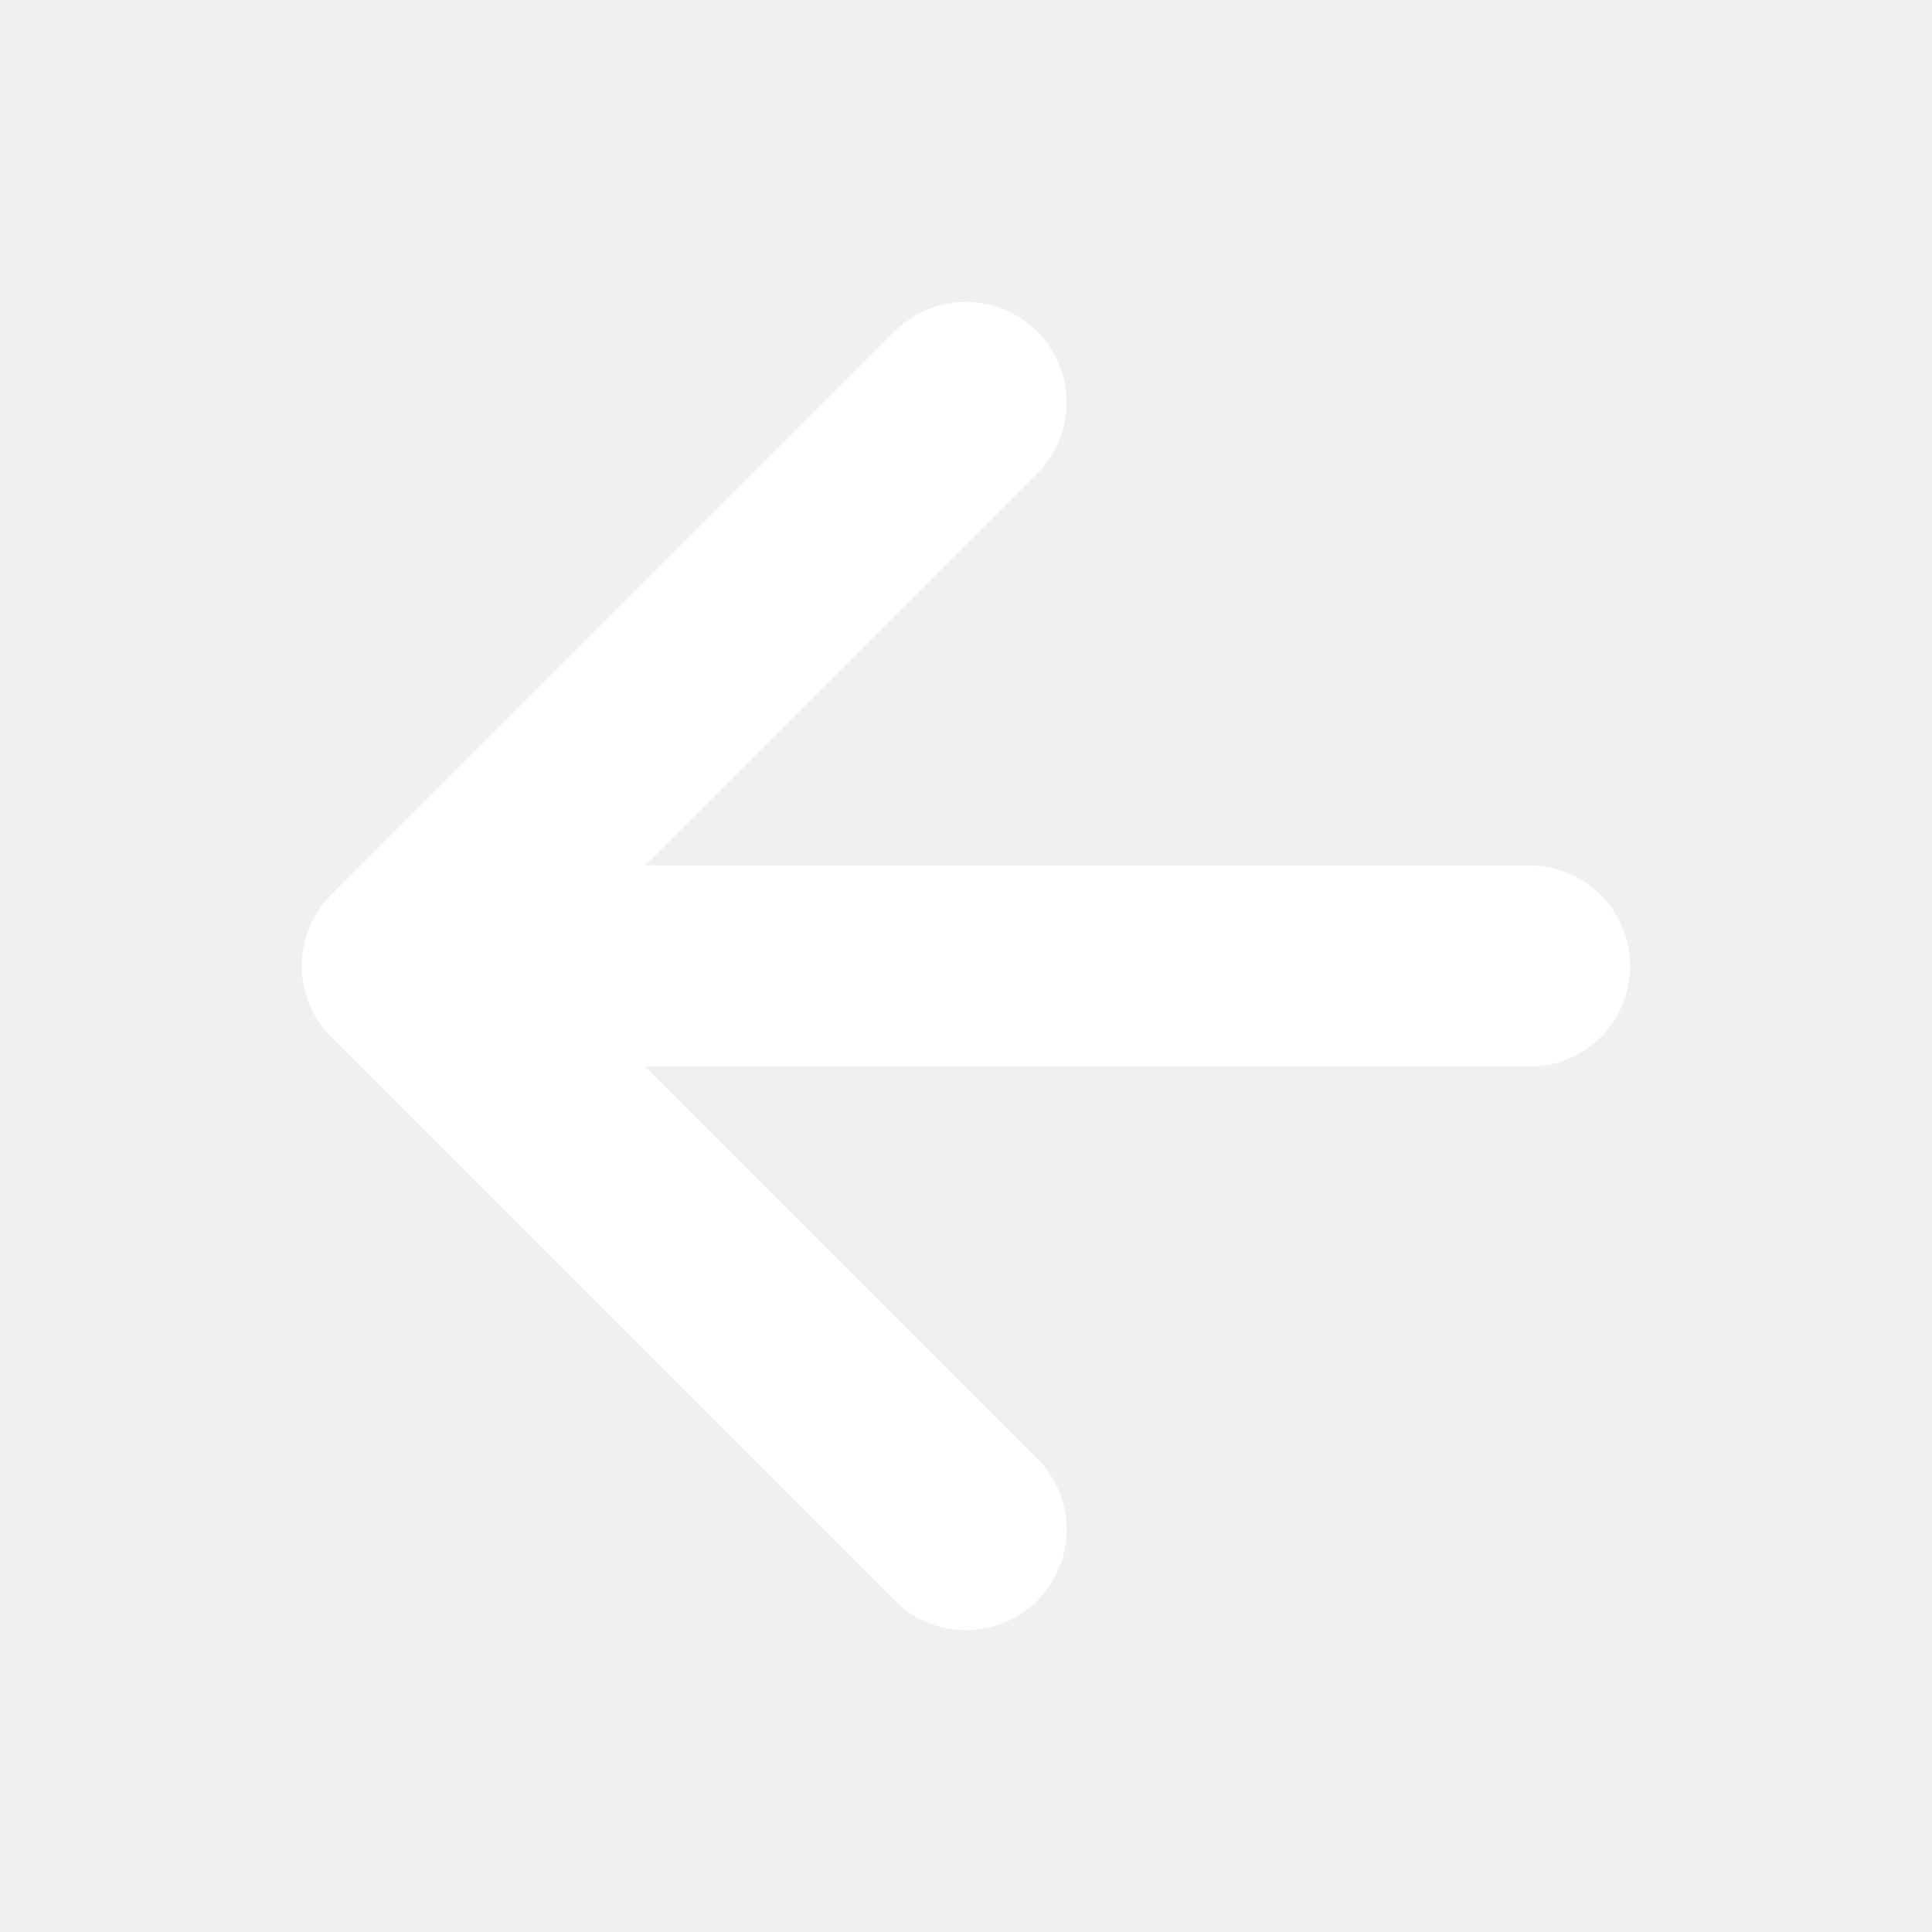
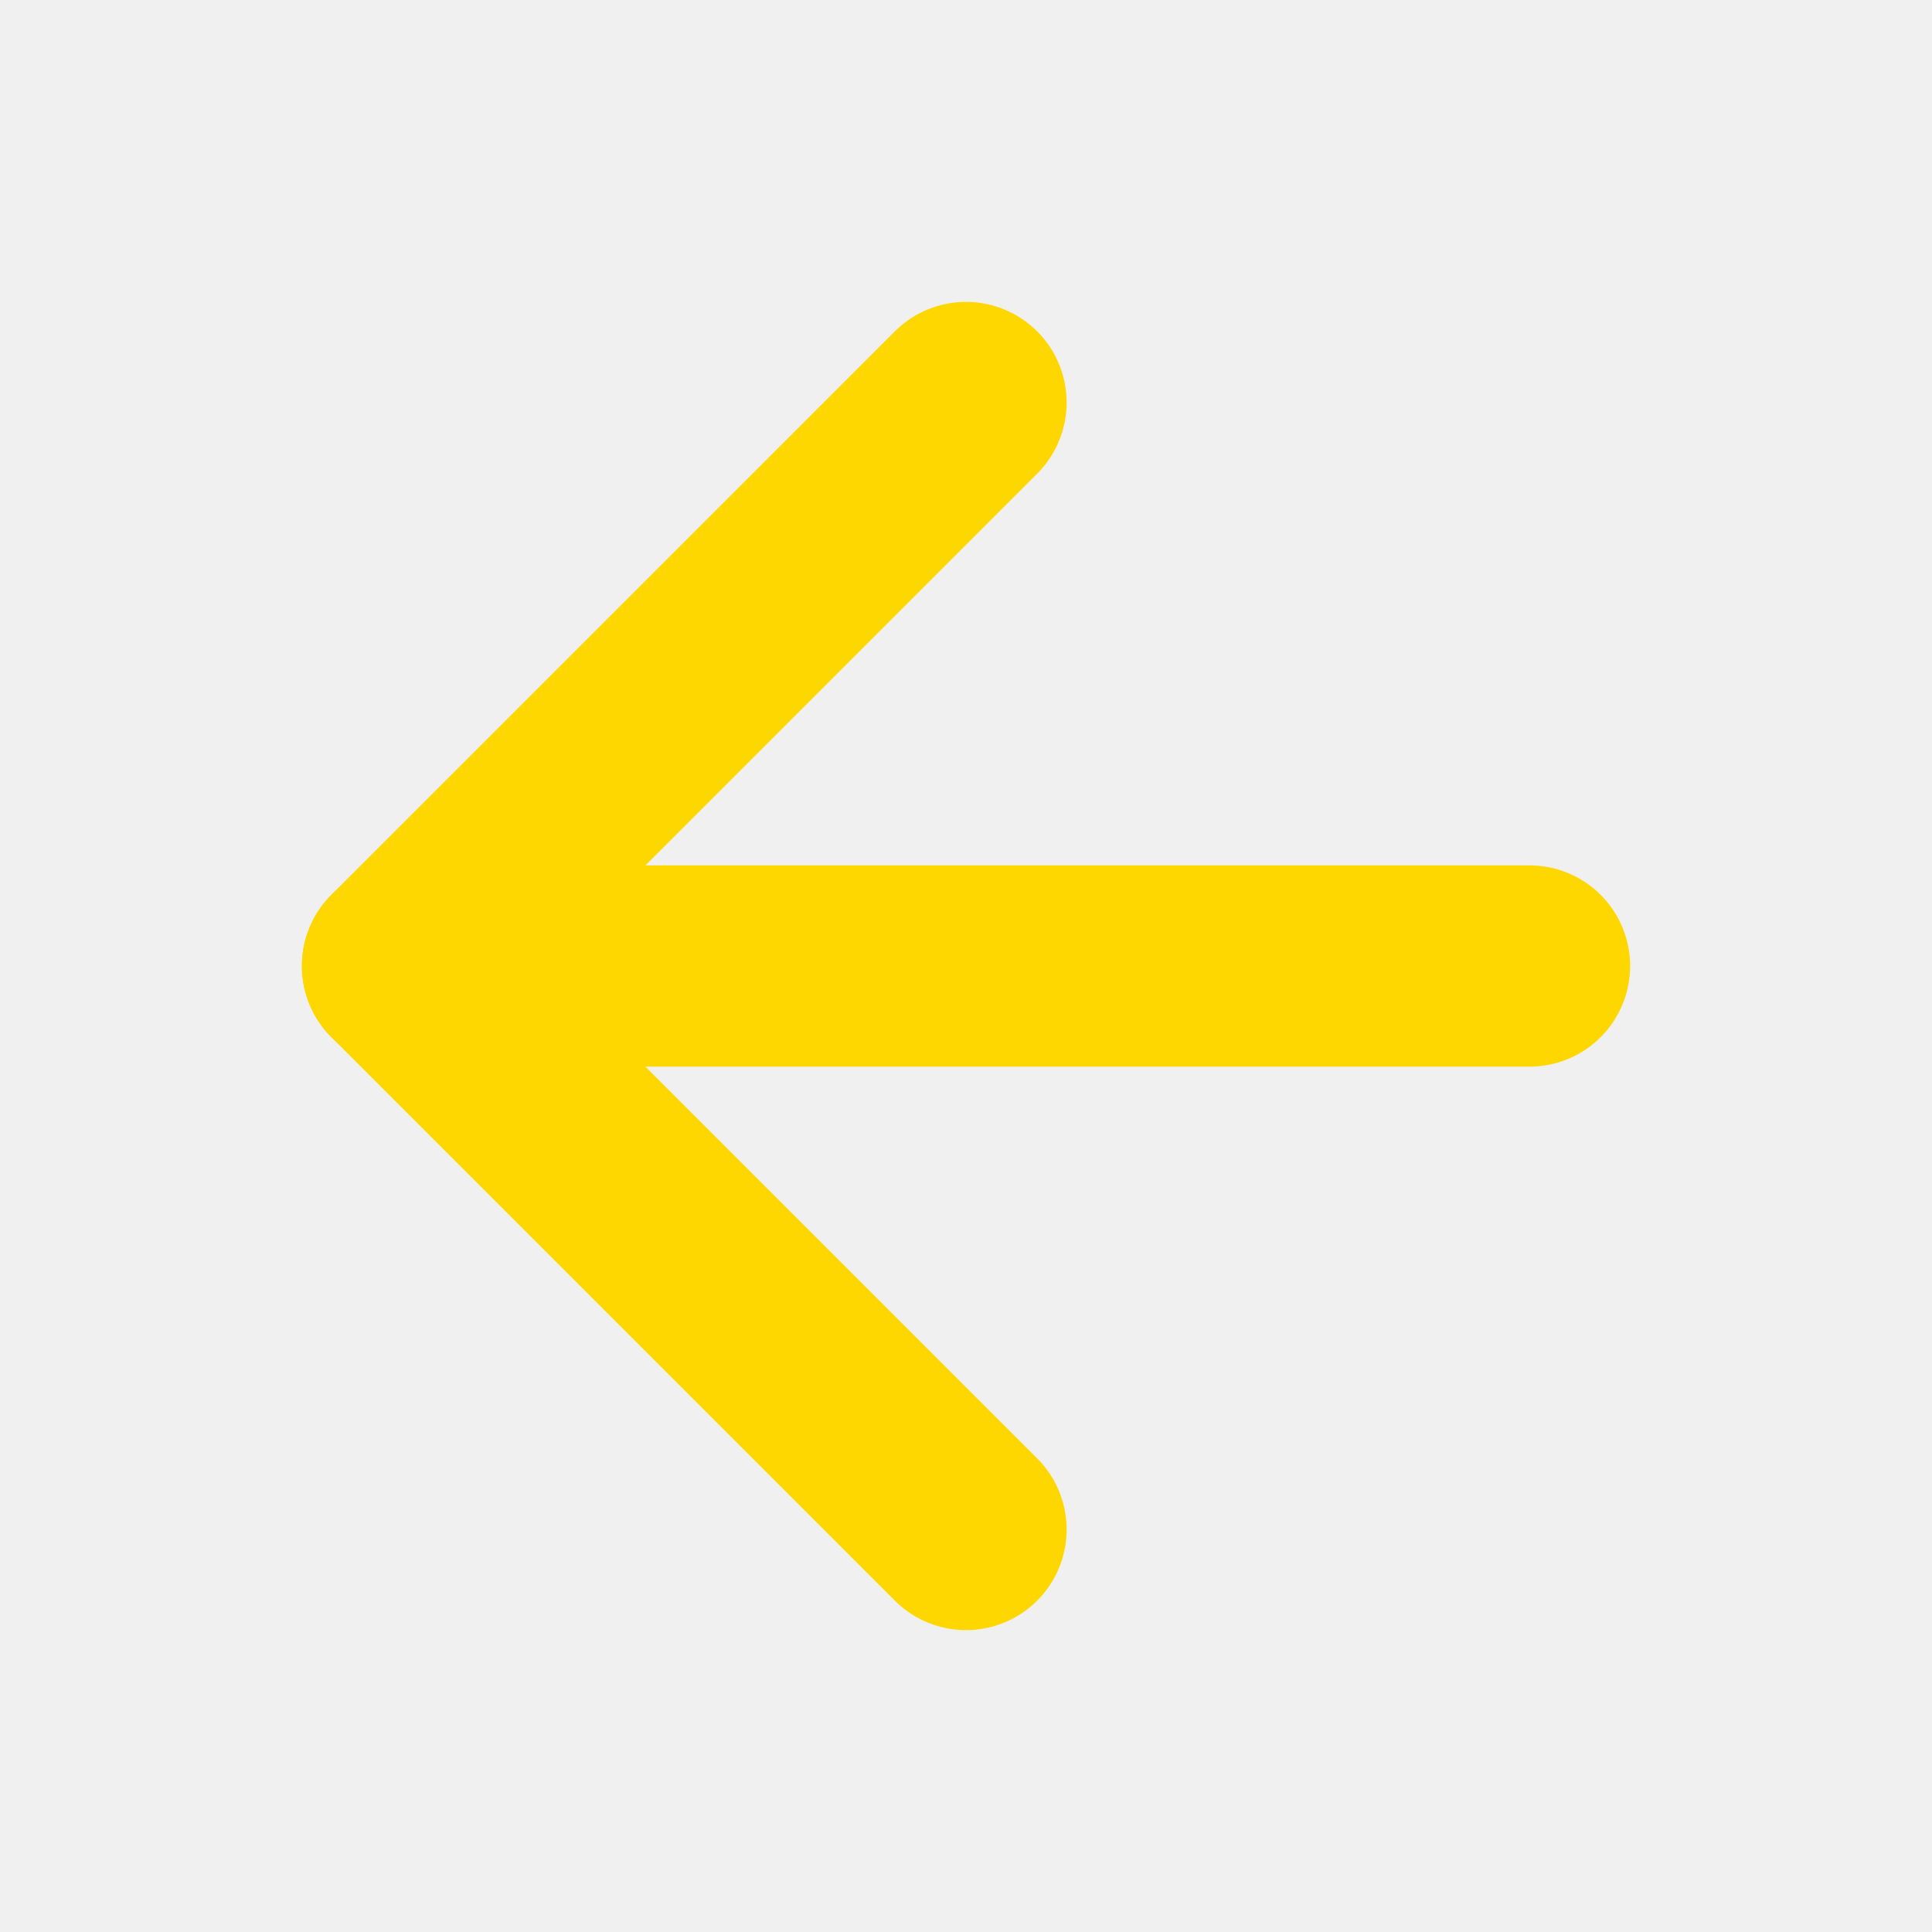
- <svg xmlns="http://www.w3.org/2000/svg" width="24" height="24" viewBox="0 0 24 24" fill="none" stroke="#fff" stroke-width="2.5" stroke-linecap="round" stroke-linejoin="round">
+ <svg xmlns="http://www.w3.org/2000/svg" width="24" height="24" viewBox="0 0 24 24" fill="none" stroke="gold" stroke-width="2.5" stroke-linecap="round" stroke-linejoin="round">
  <line x1="19" y1="12" x2="5" y2="12" />
  <polyline points="12 19 5 12 12 5" />
</svg>
